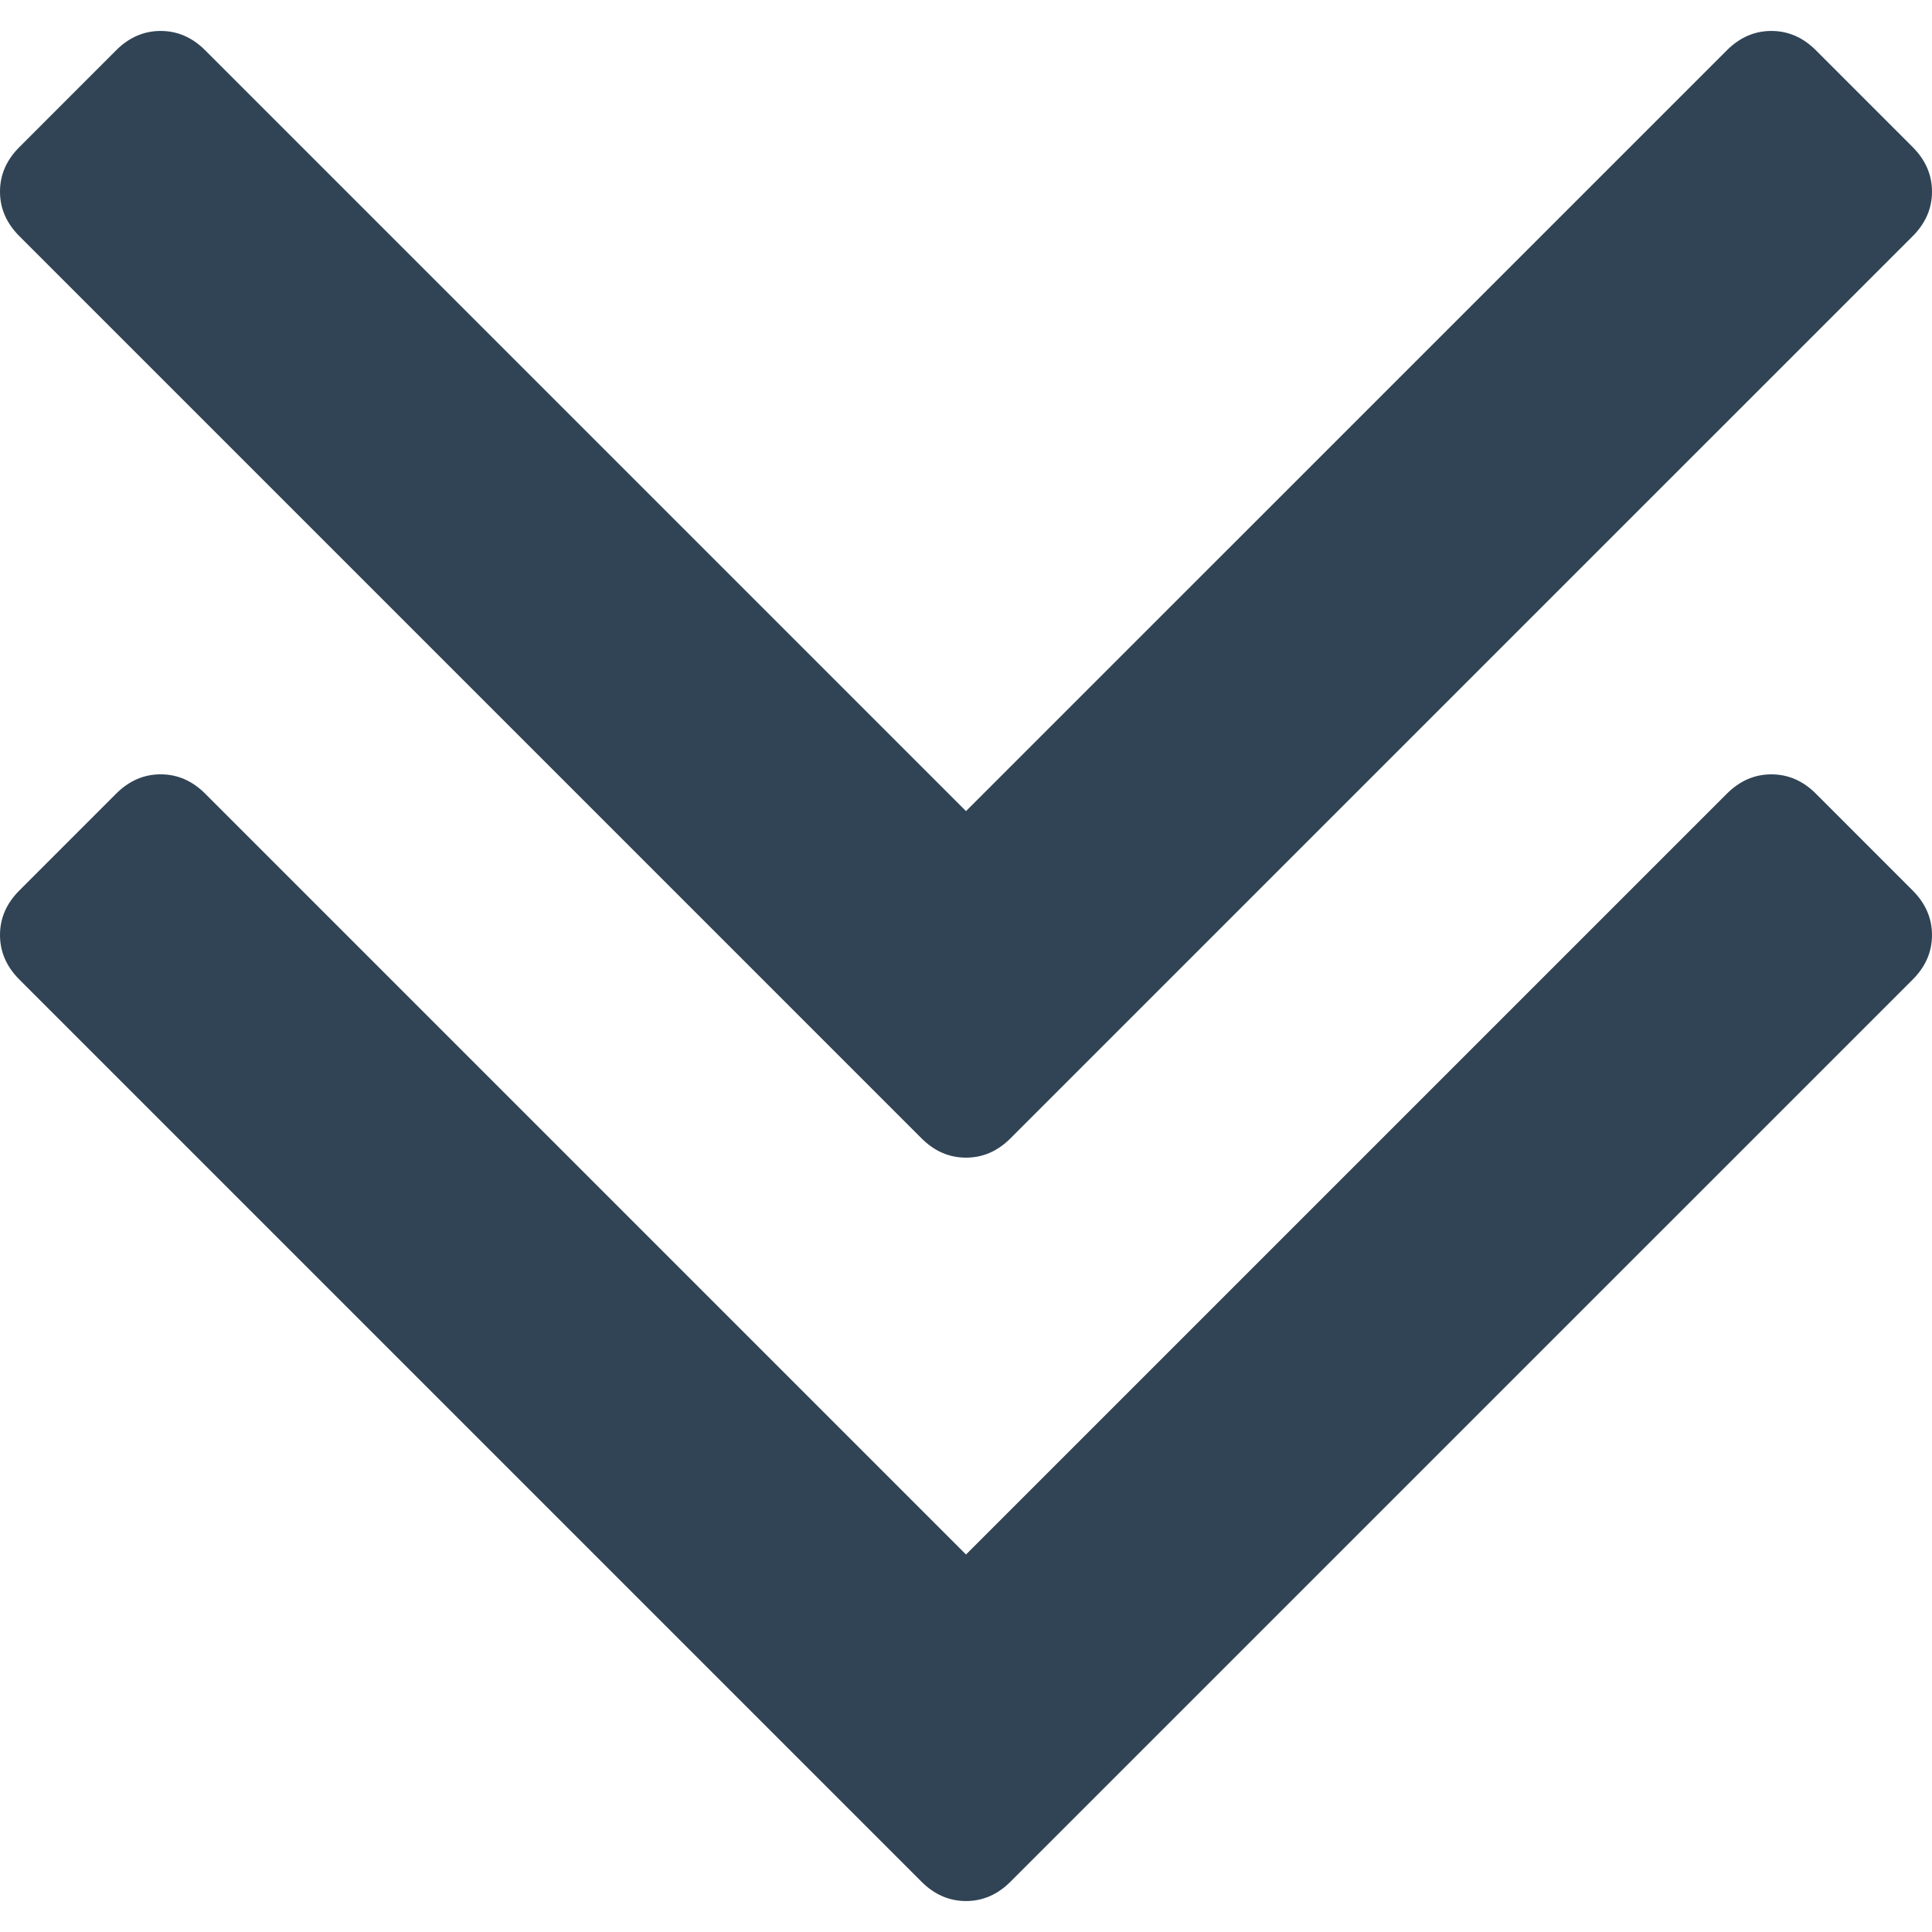
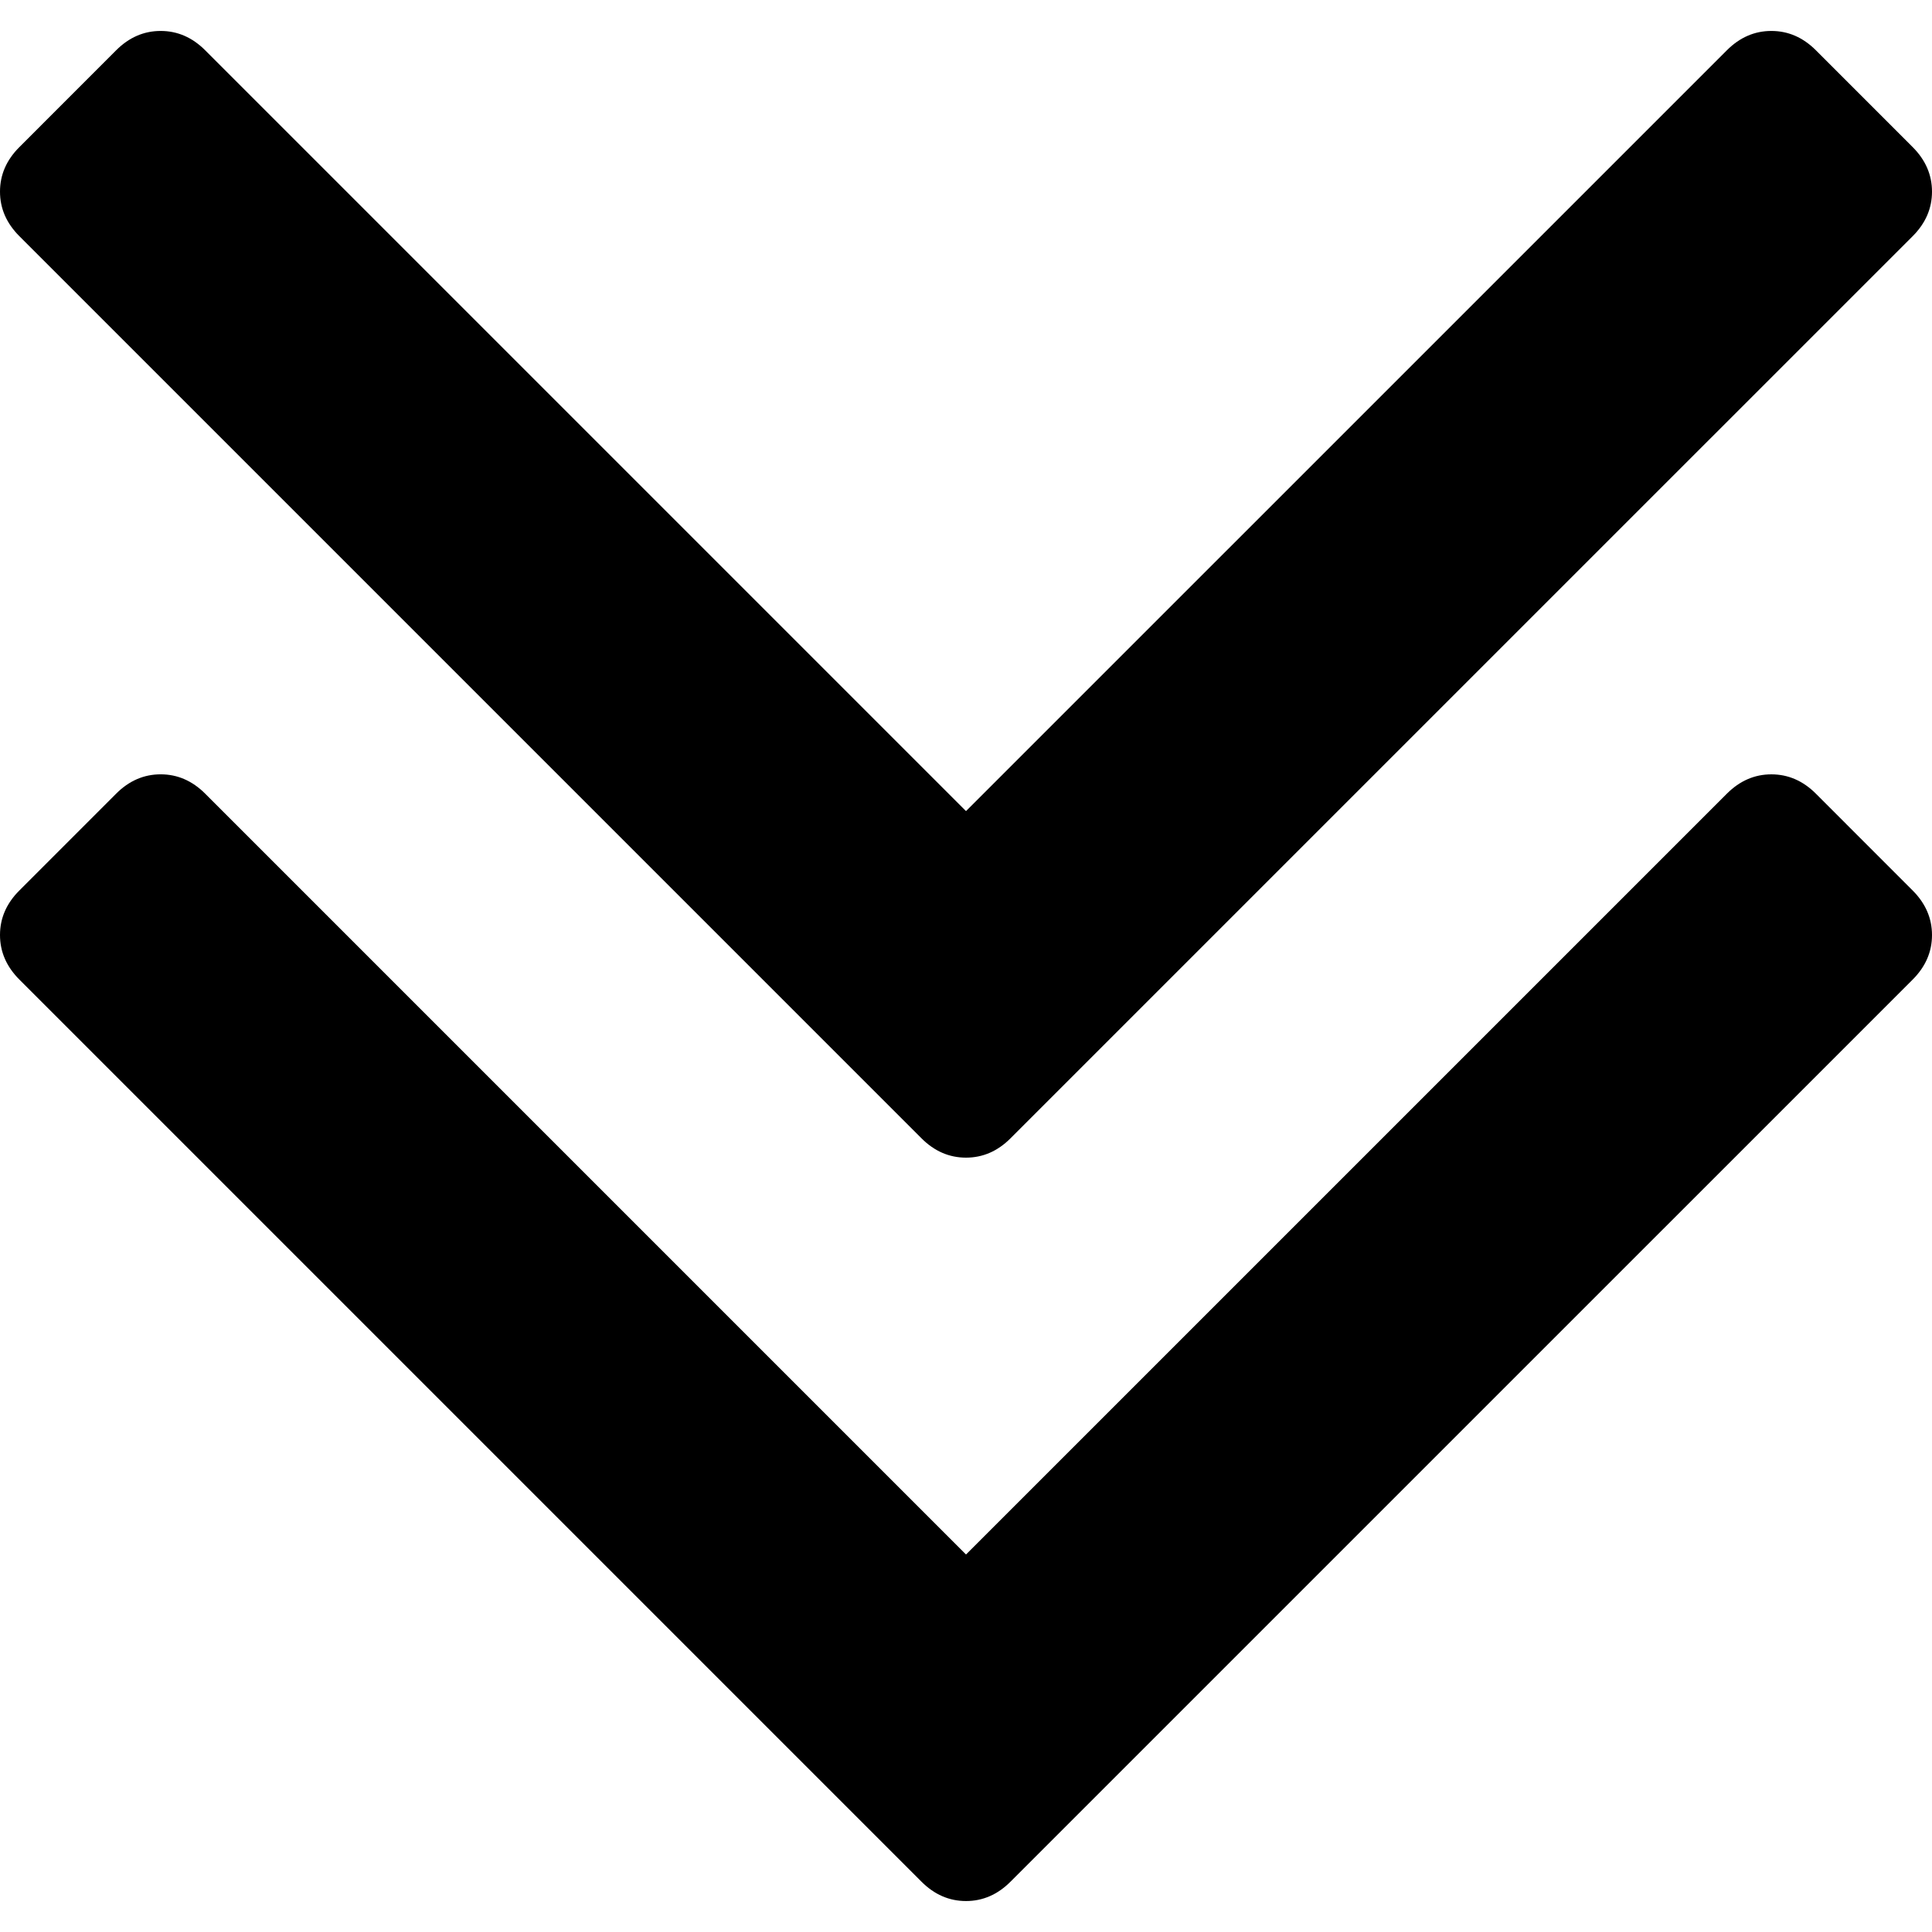
<svg xmlns="http://www.w3.org/2000/svg" version="1.1" id="Capa_1" x="0px" y="0px" width="512px" height="512px" viewBox="0 0 284.929 284.929" style="enable-background:new 0 0 284.929 284.929;" xml:space="preserve" class="">
  <g>
    <g>
      <g>
-         <path d="M135.899,167.877c1.902,1.902,4.093,2.851,6.567,2.851s4.661-0.948,6.562-2.851L282.082,34.829    c1.902-1.903,2.847-4.093,2.847-6.567s-0.951-4.665-2.847-6.567L267.808,7.417c-1.902-1.903-4.093-2.853-6.57-2.853    c-2.471,0-4.661,0.95-6.563,2.853L142.466,119.622L30.262,7.417c-1.903-1.903-4.093-2.853-6.567-2.853    c-2.475,0-4.665,0.95-6.567,2.853L2.856,21.695C0.95,23.597,0,25.784,0,28.262c0,2.478,0.953,4.665,2.856,6.567L135.899,167.877z" data-original="#000000" class="active-path" data-old_color="#000000" fill="#304455" />
-         <path d="M267.808,117.053c-1.902-1.903-4.093-2.853-6.57-2.853c-2.471,0-4.661,0.95-6.563,2.853L142.466,229.257L30.262,117.05    c-1.903-1.903-4.093-2.853-6.567-2.853c-2.475,0-4.665,0.95-6.567,2.853L2.856,131.327C0.95,133.23,0,135.42,0,137.893    c0,2.474,0.953,4.665,2.856,6.57l133.043,133.046c1.902,1.903,4.093,2.854,6.567,2.854s4.661-0.951,6.562-2.854l133.054-133.046    c1.902-1.903,2.847-4.093,2.847-6.565c0-2.474-0.951-4.661-2.847-6.567L267.808,117.053z" data-original="#000000" class="active-path" data-old_color="#000000" fill="#304455" />
+         <path d="M135.899,167.877c1.902,1.902,4.093,2.851,6.567,2.851s4.661-0.948,6.562-2.851L282.082,34.829    c1.902-1.903,2.847-4.093,2.847-6.567s-0.951-4.665-2.847-6.567L267.808,7.417c-1.902-1.903-4.093-2.853-6.57-2.853    c-2.471,0-4.661,0.95-6.563,2.853L142.466,119.622L30.262,7.417c-1.903-1.903-4.093-2.853-6.567-2.853    c-2.475,0-4.665,0.95-6.567,2.853L2.856,21.695C0.95,23.597,0,25.784,0,28.262c0,2.478,0.953,4.665,2.856,6.567L135.899,167.877z" data-original="#000000" class="active-path" data-old_color="#000000" fill="currentColor" />
+         <path d="M267.808,117.053c-1.902-1.903-4.093-2.853-6.57-2.853c-2.471,0-4.661,0.95-6.563,2.853L142.466,229.257L30.262,117.05    c-1.903-1.903-4.093-2.853-6.567-2.853c-2.475,0-4.665,0.95-6.567,2.853L2.856,131.327C0.95,133.23,0,135.42,0,137.893    c0,2.474,0.953,4.665,2.856,6.57l133.043,133.046c1.902,1.903,4.093,2.854,6.567,2.854s4.661-0.951,6.562-2.854l133.054-133.046    c1.902-1.903,2.847-4.093,2.847-6.565c0-2.474-0.951-4.661-2.847-6.567L267.808,117.053z" data-original="#000000" class="active-path" data-old_color="#000000" fill="currentColor" />
      </g>
    </g>
  </g>
</svg>
